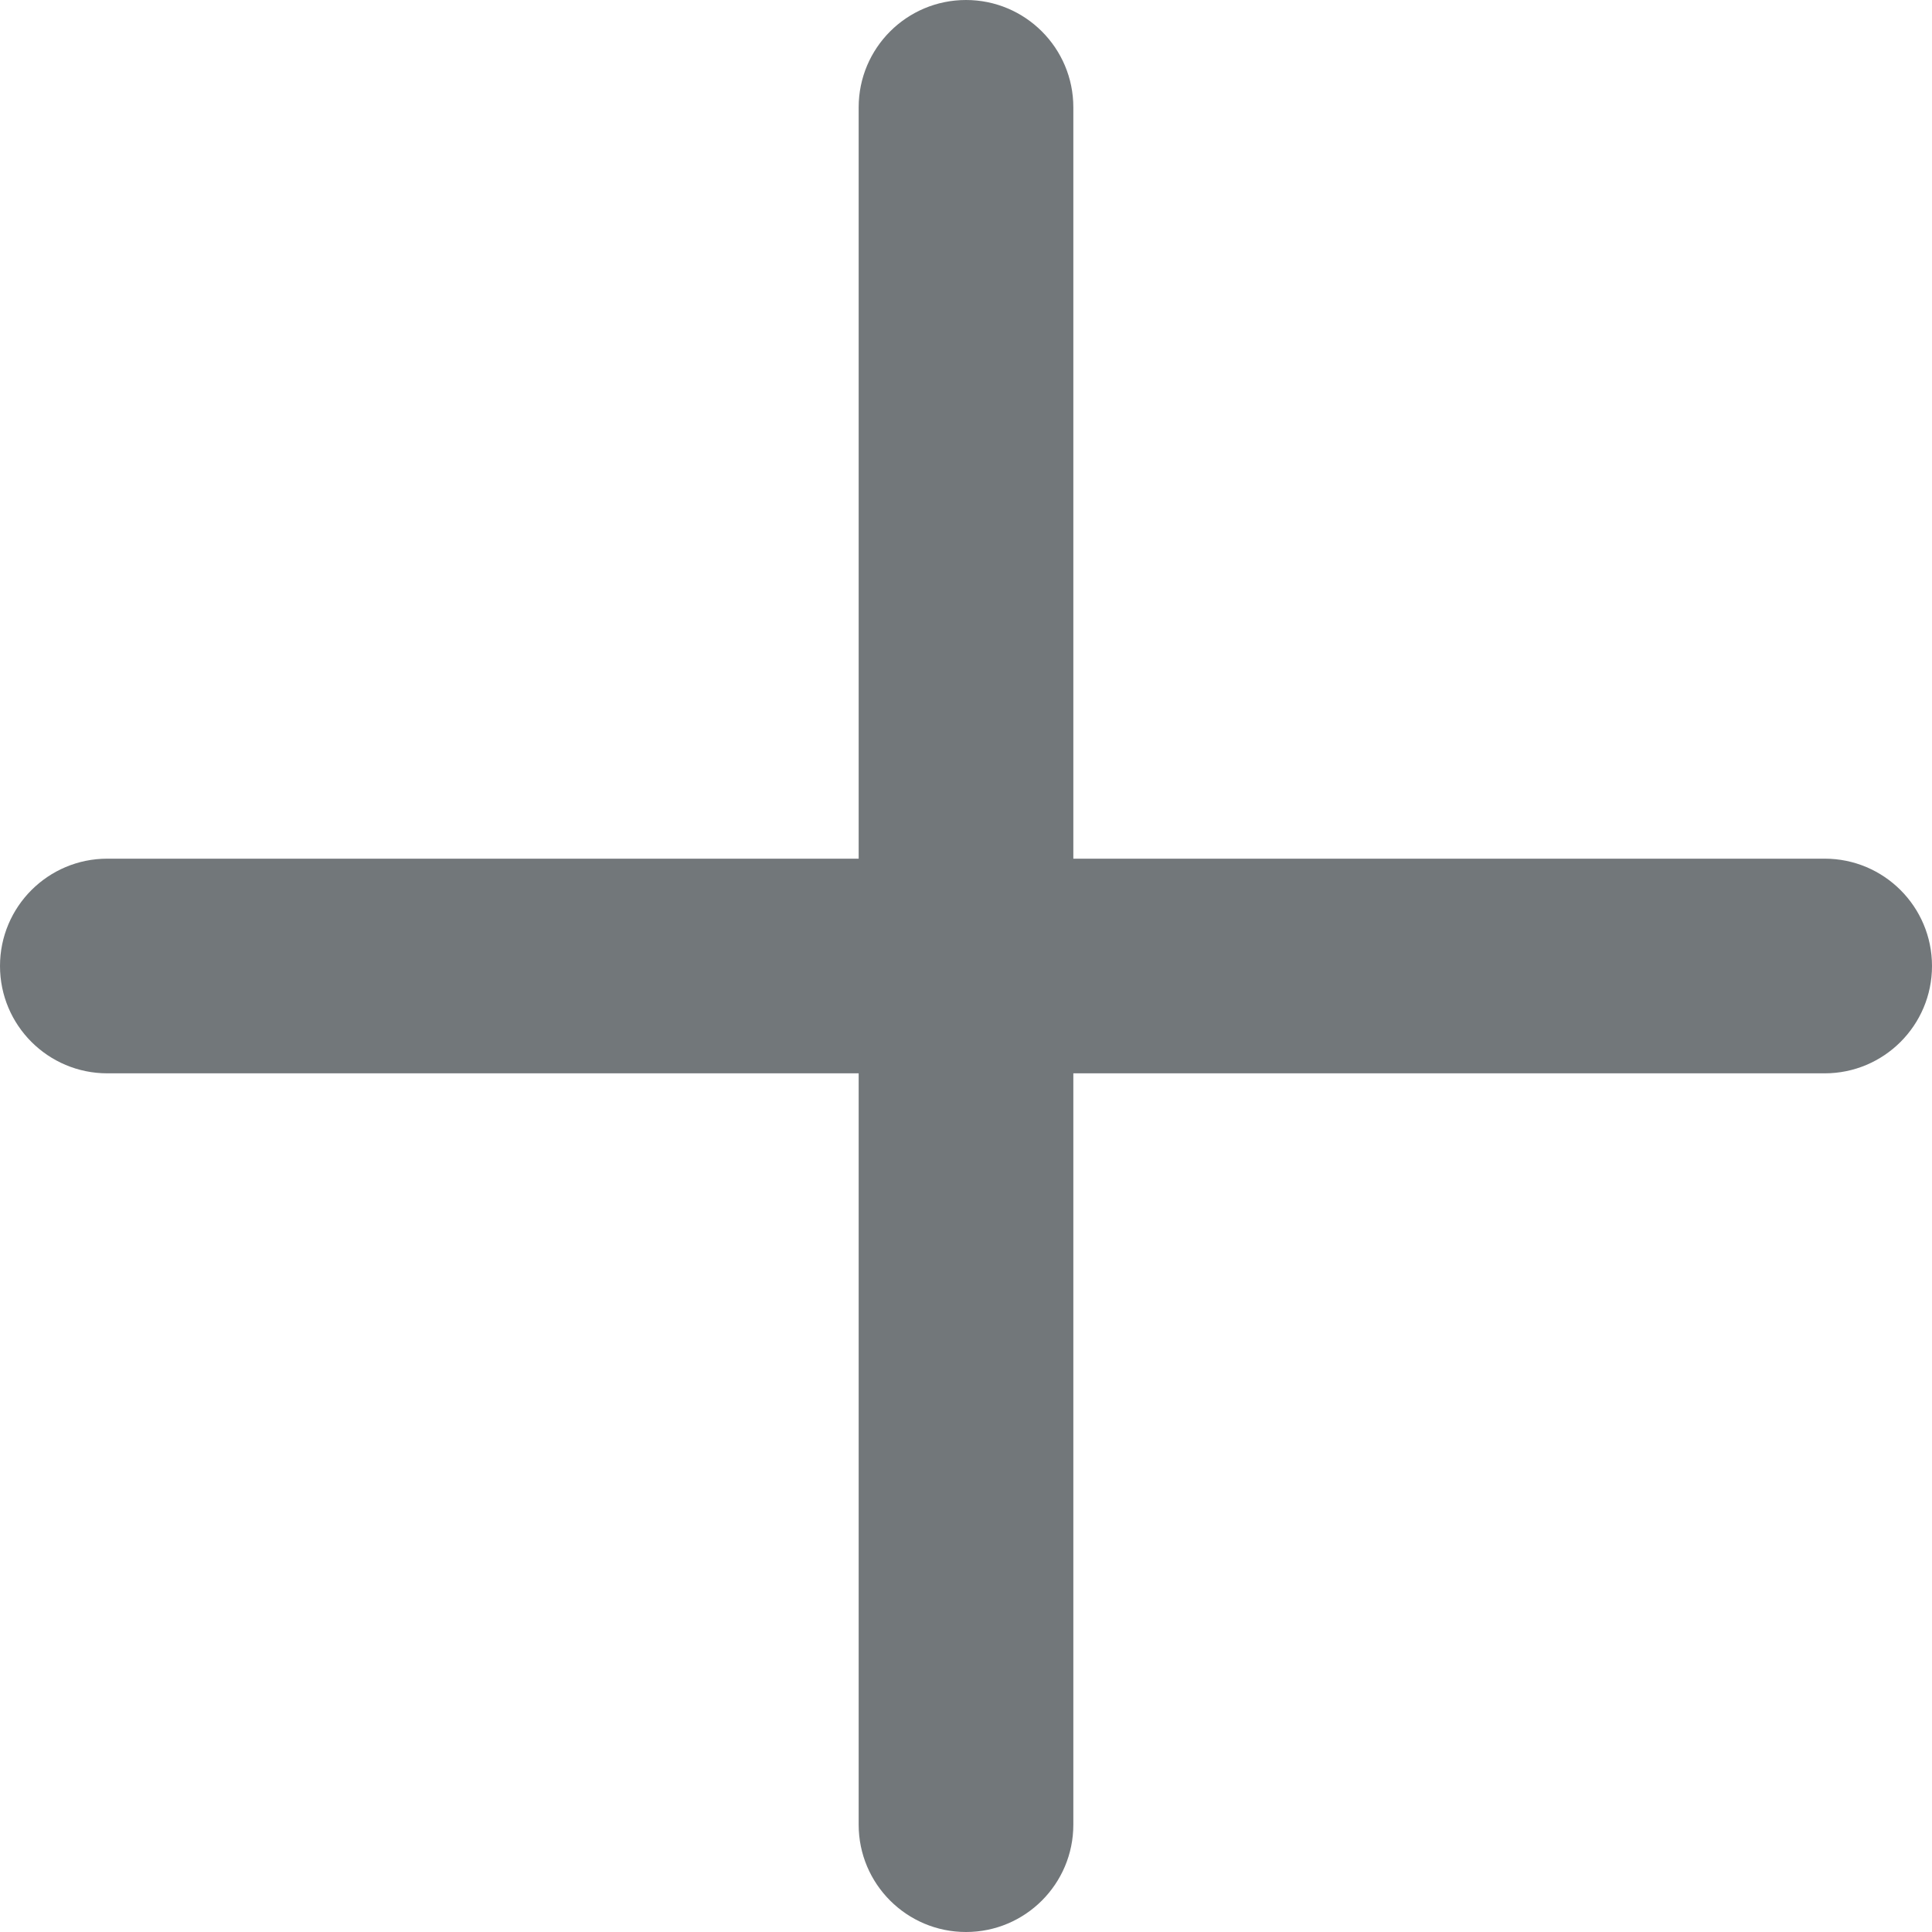
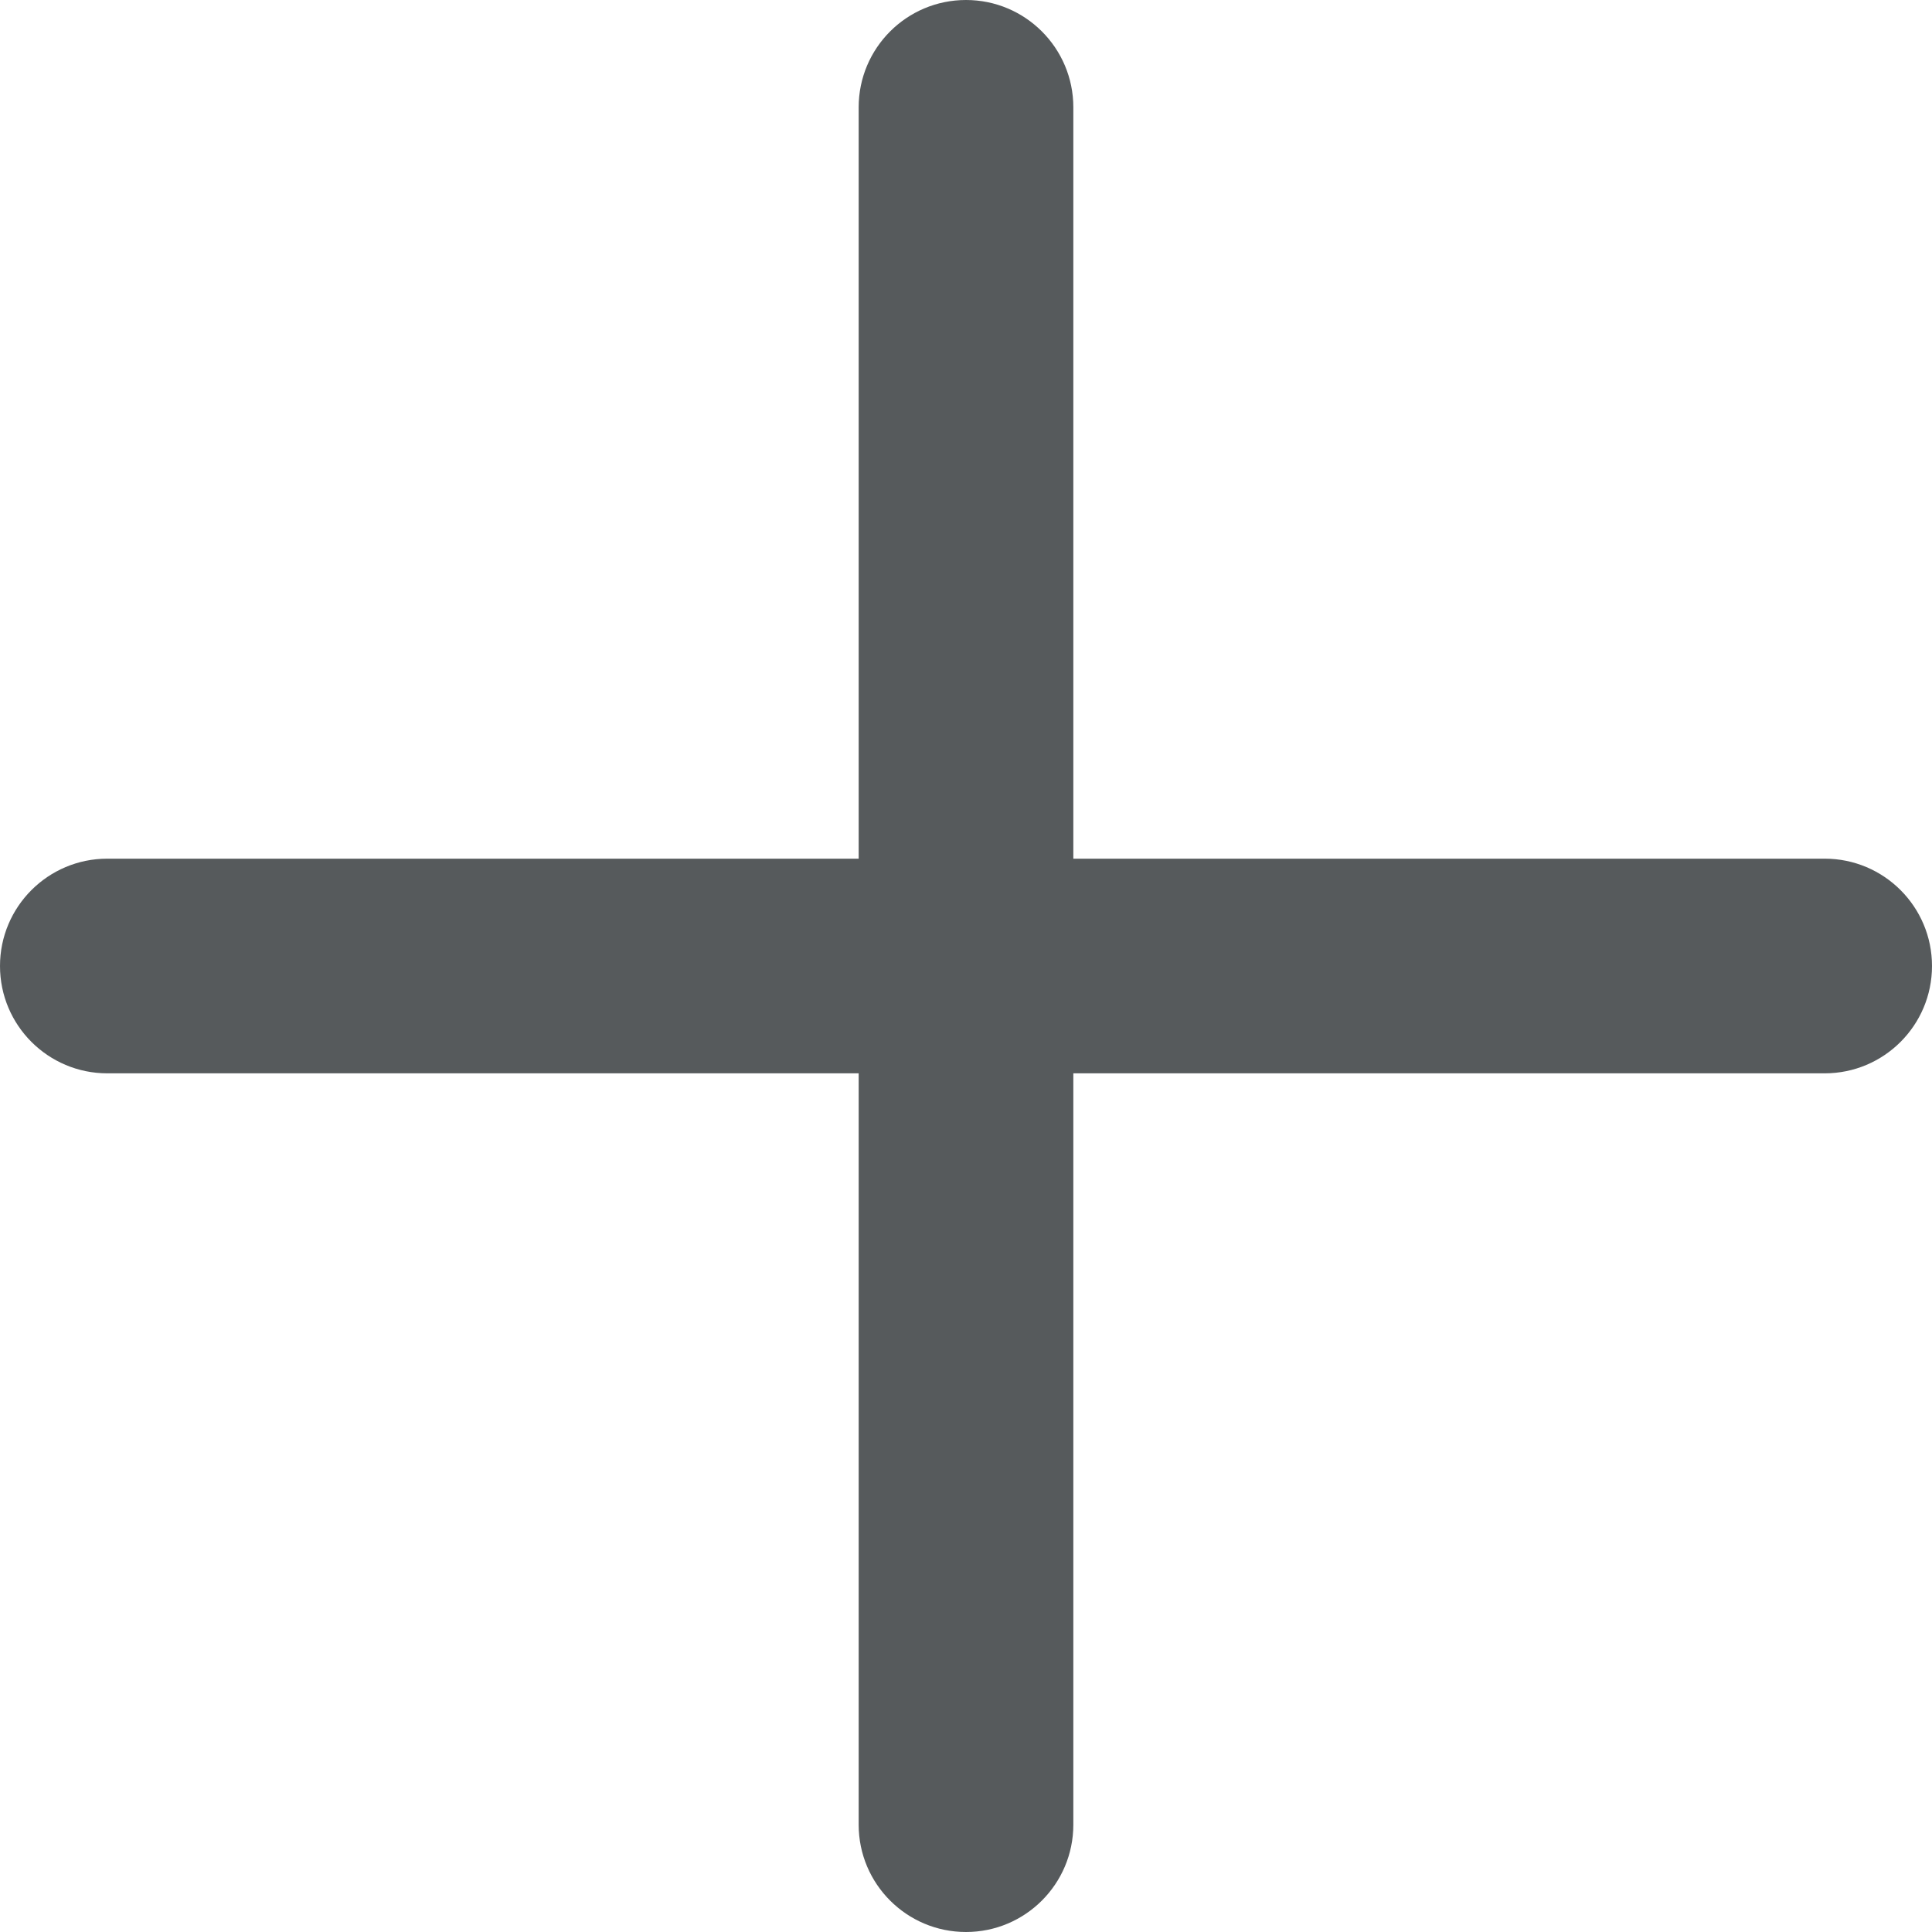
<svg xmlns="http://www.w3.org/2000/svg" width="18" height="18" viewBox="0 0 18 18">
-   <path fill="#72777a" d="M18 9a1 1 0 0 1-1 1h-7v7a1 1 0 0 1-2 0v-7H1a1 1 0 0 1 0-2h7V1a1 1 0 0 1 2 0v7h7a1 1 0 0 1 1 1z" />
+   <path fill="#565a5c" d="M18 9a1 1 0 0 1-1 1h-7v7a1 1 0 0 1-2 0v-7H1a1 1 0 0 1 0-2h7V1a1 1 0 0 1 2 0v7h7a1 1 0 0 1 1 1z" />
</svg>
